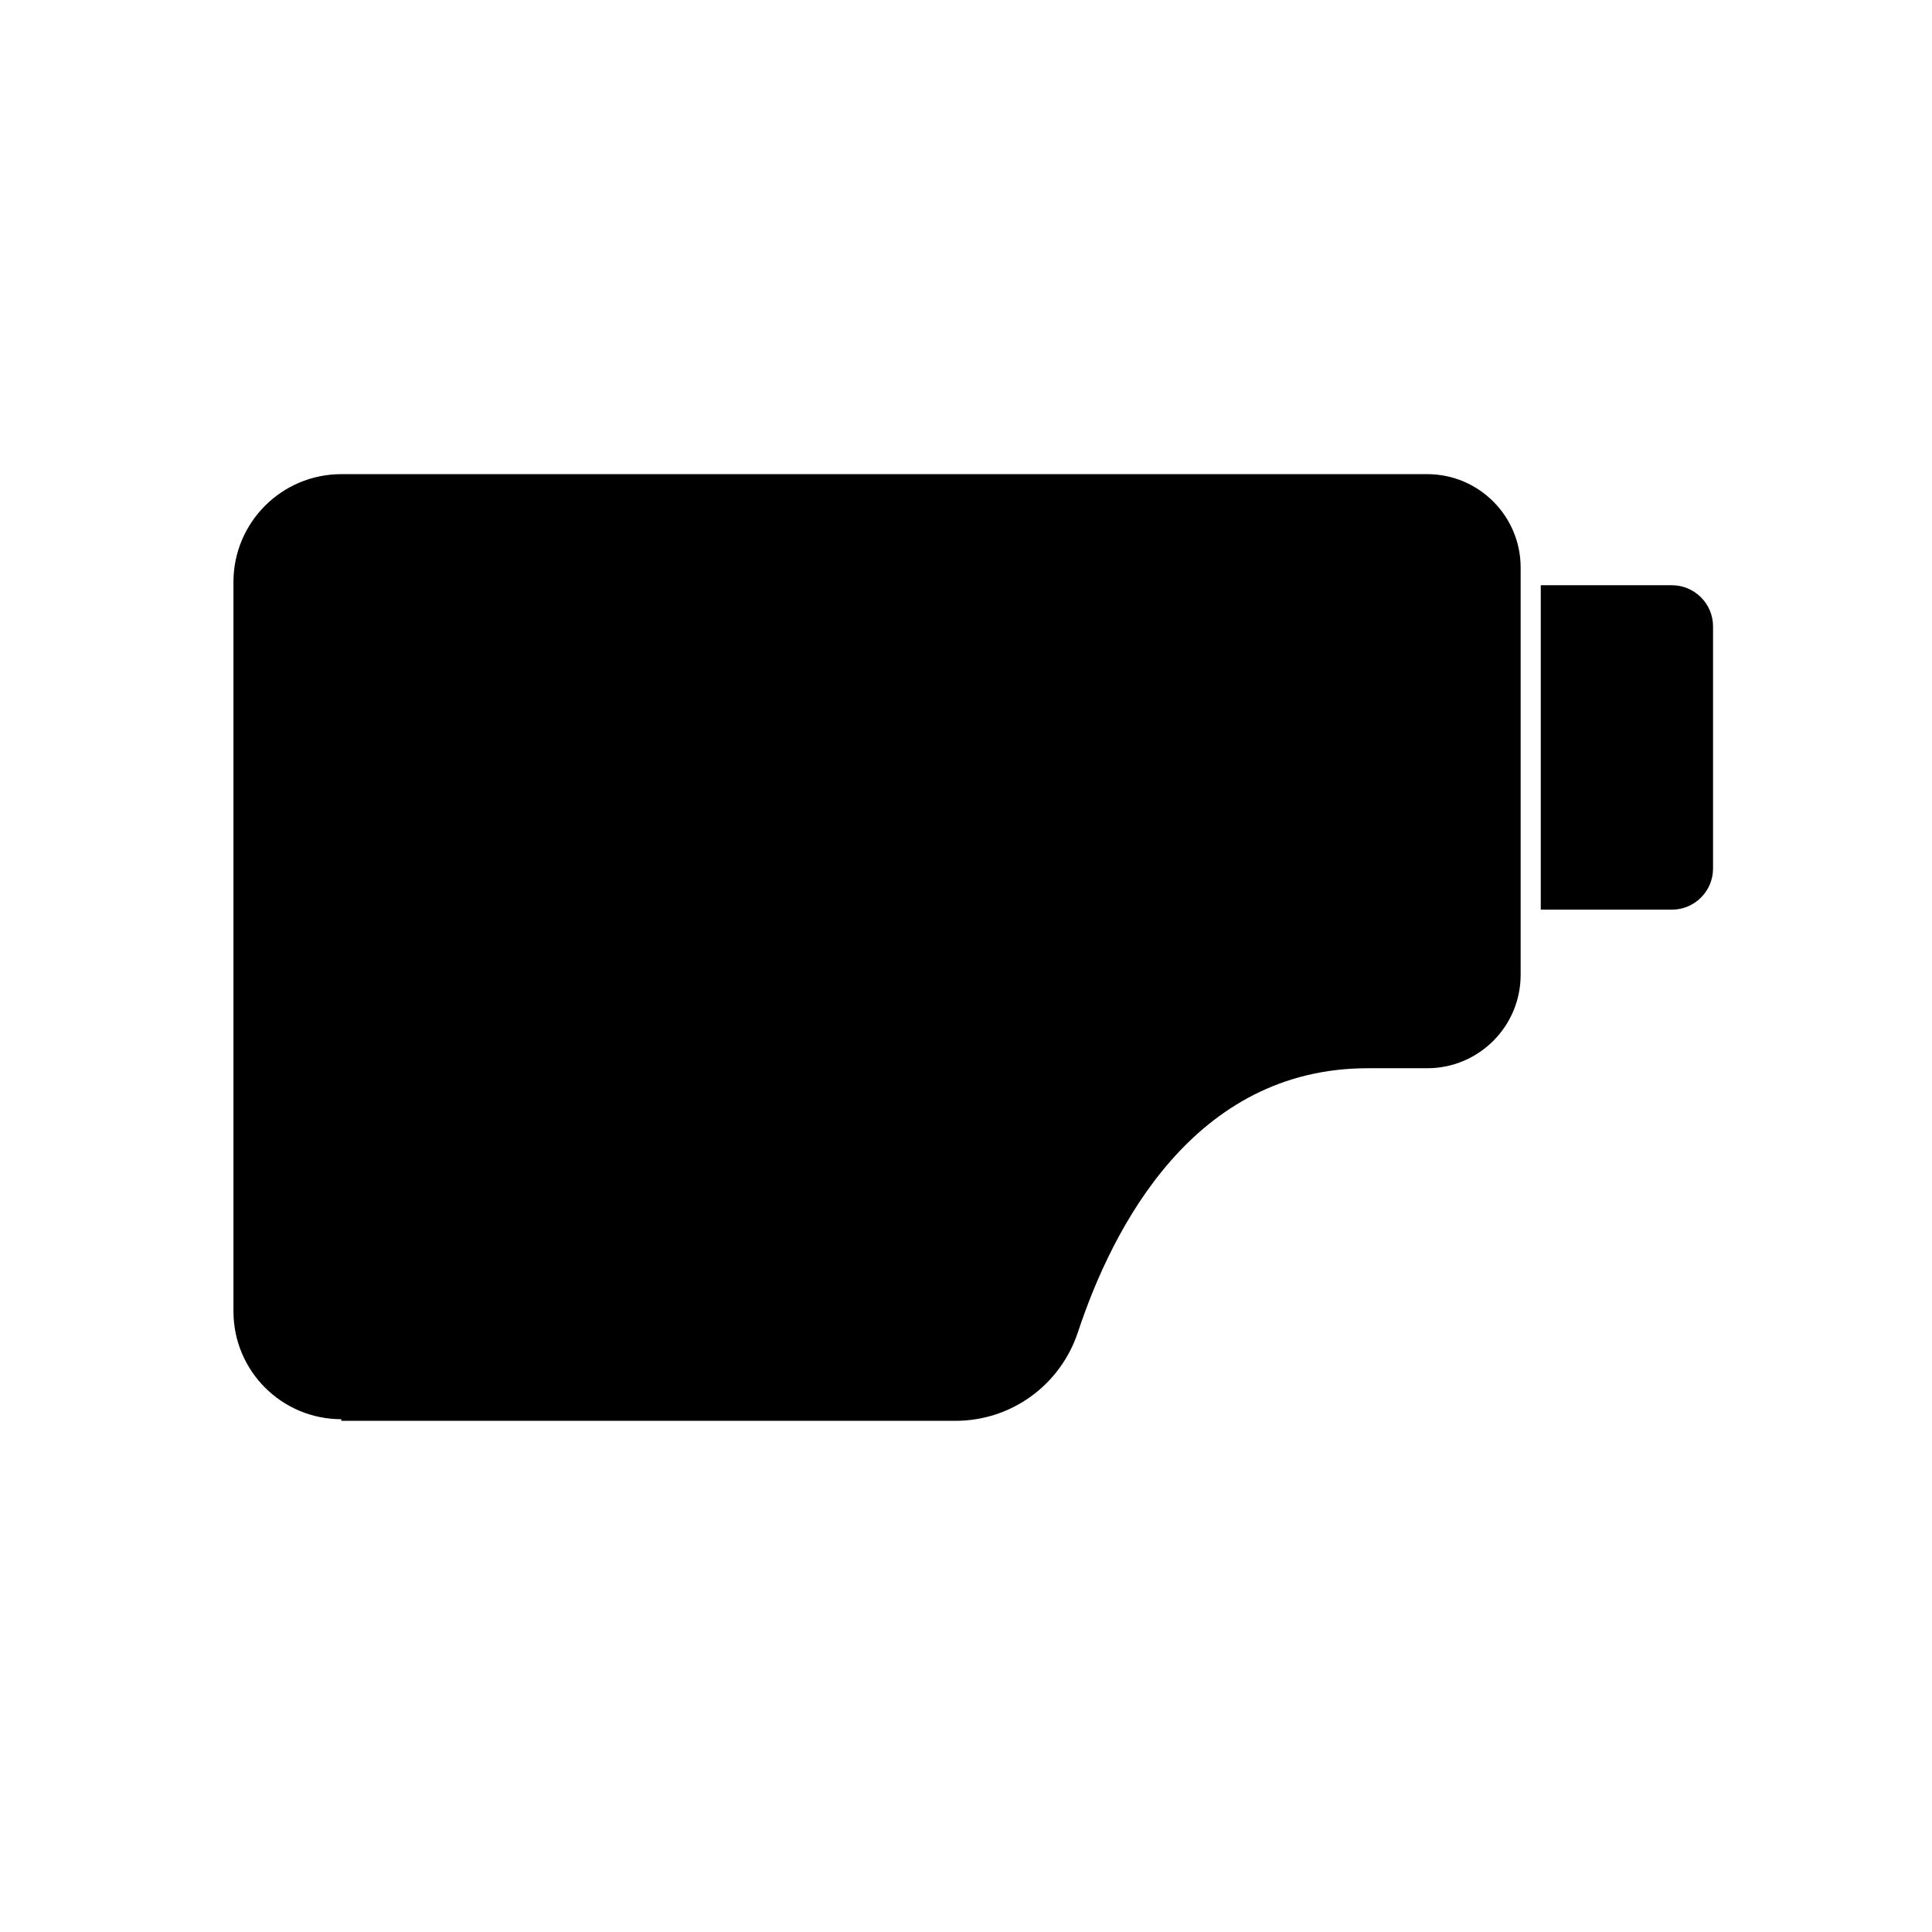
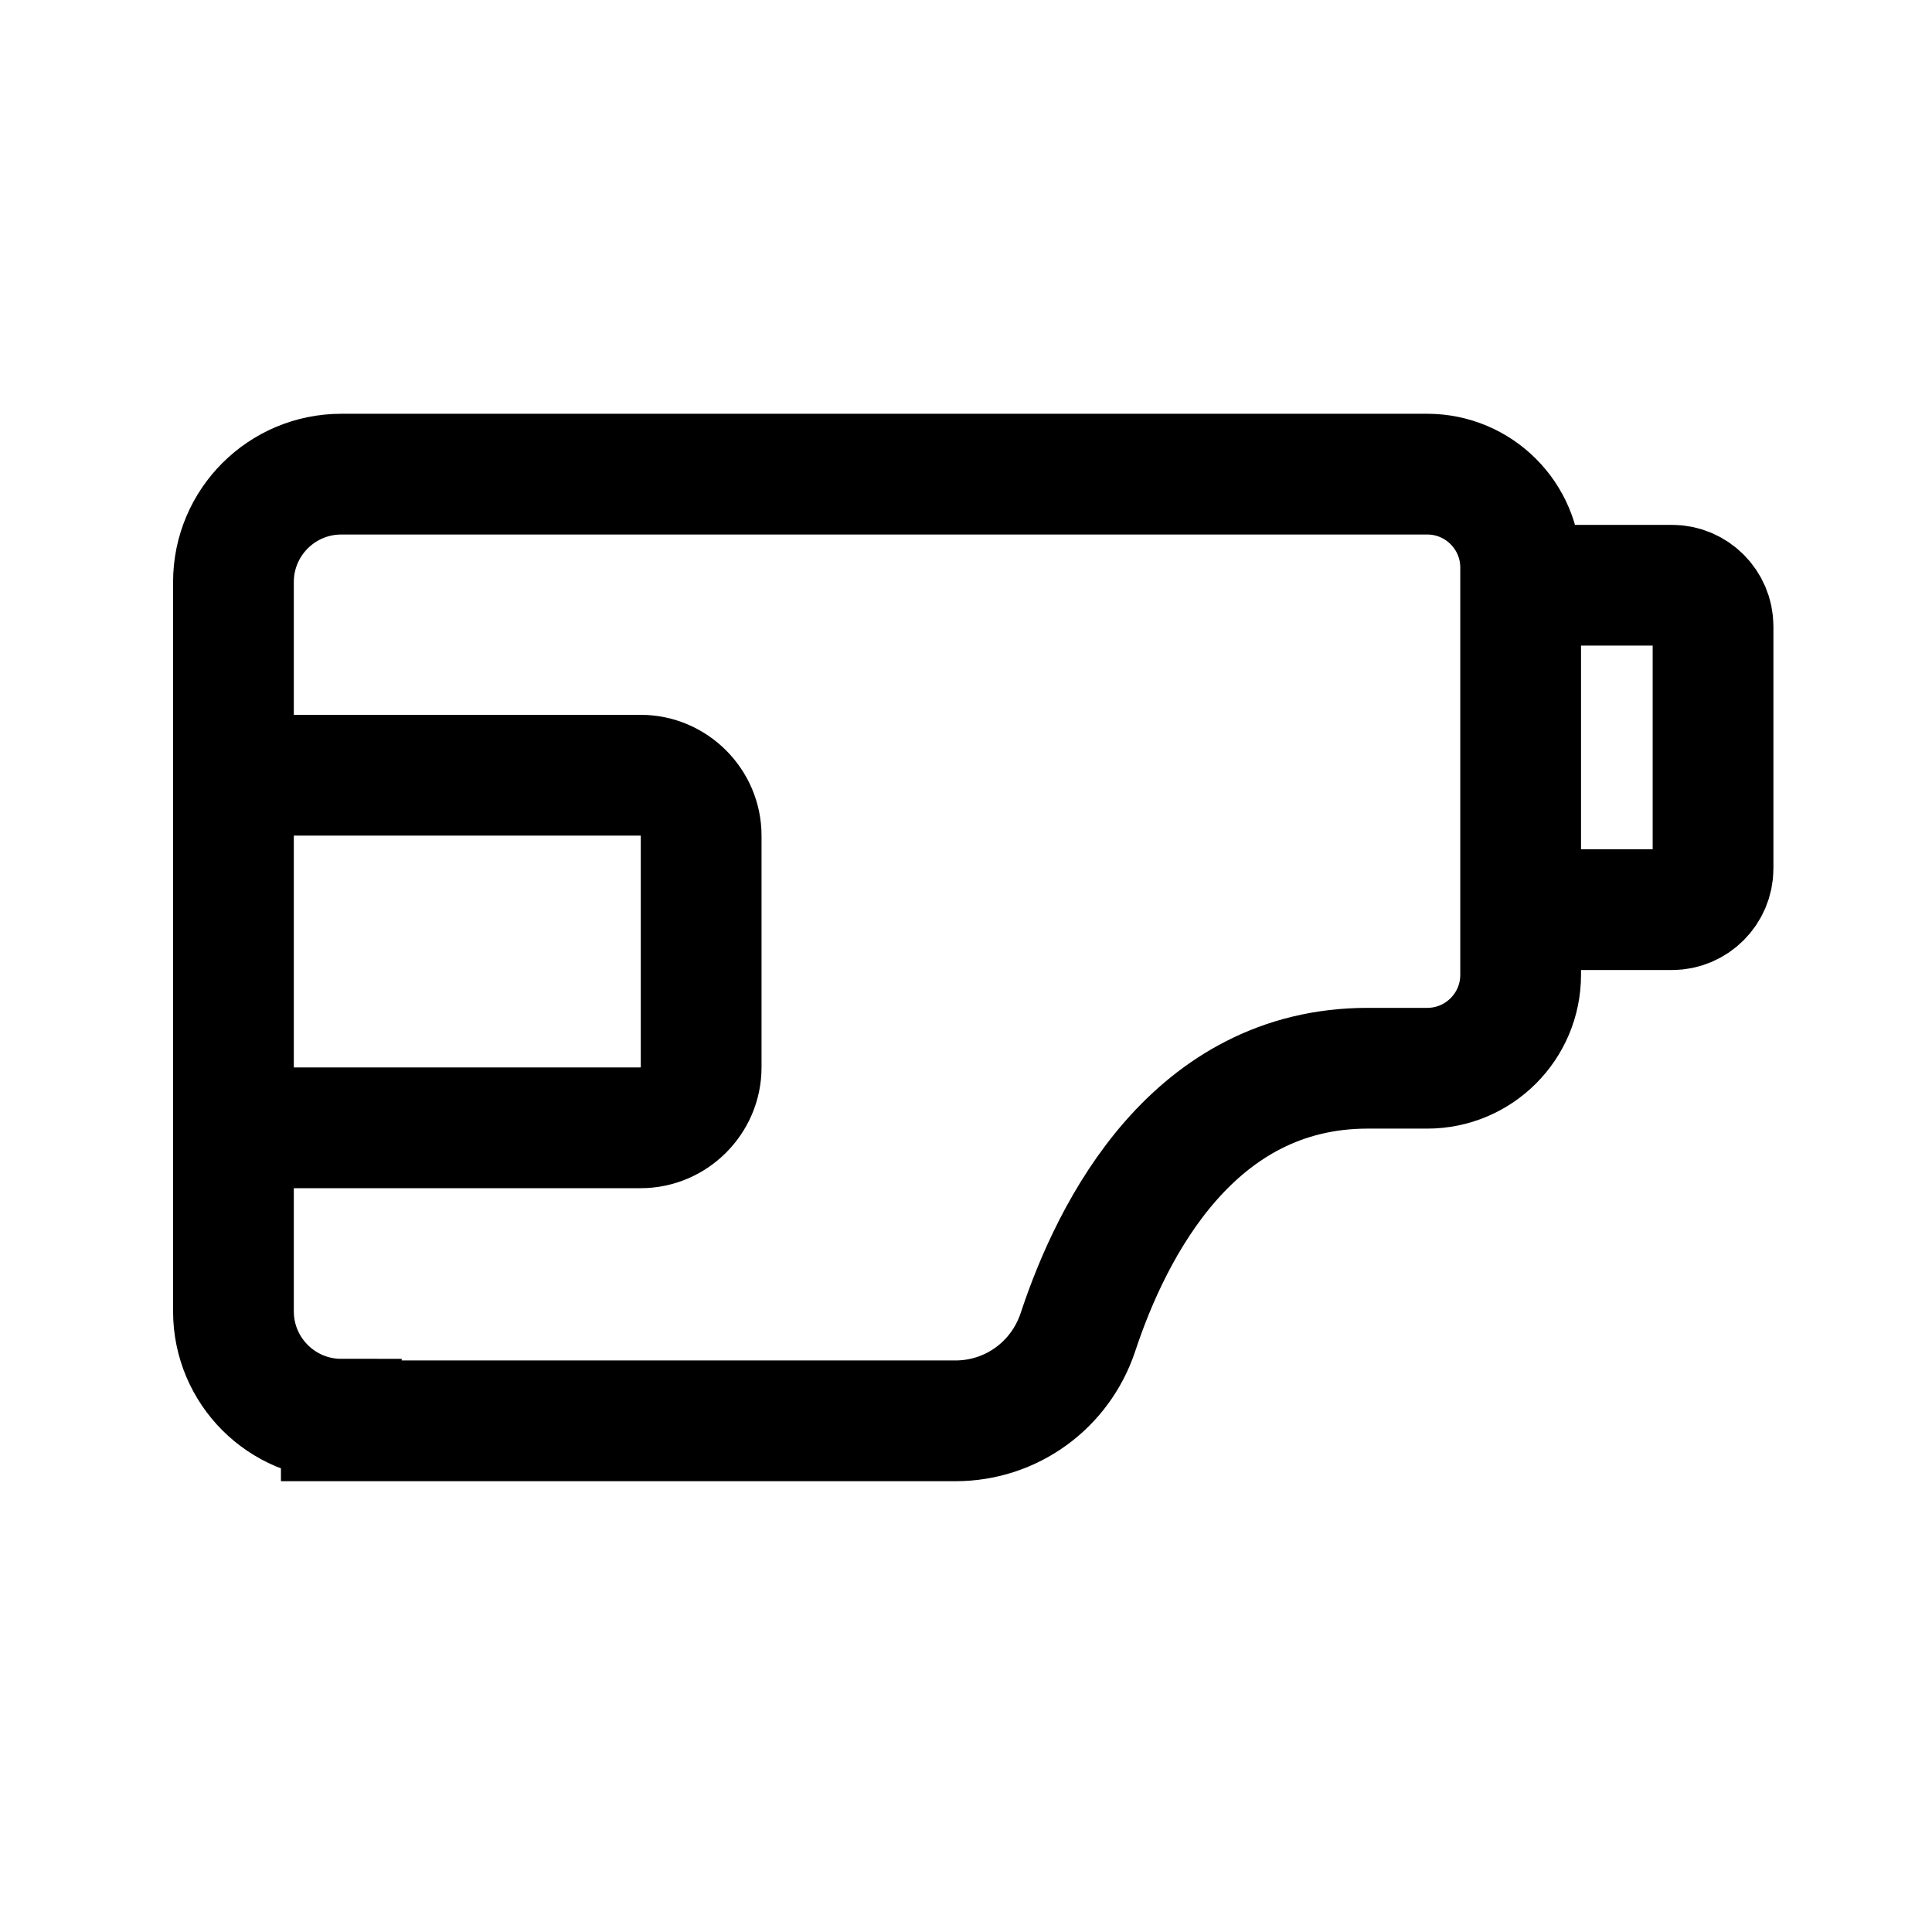
<svg xmlns="http://www.w3.org/2000/svg" id="Capa_1" viewBox="0 0 24 24">
-   <path d="M4.24,17.65h7.63c.69,0,1.3-.44,1.52-1.1.43-1.3,1.44-3.28,3.6-3.28h.74c.64,0,1.16-.52,1.16-1.16v-5.06c0-.64-.52-1.16-1.16-1.16H4.24c-.74,0-1.34.6-1.34,1.34v9.06c0,.74.6,1.34,1.34,1.34Z" stroke-miterlimit="10" />
-   <path d="M3.34,9.63h4.62c.41,0,.75.34.75.75v2.88c0,.41-.34.75-.75.75H3.34" stroke-miterlimit="10" />
-   <path d="M19.14,7.27h1.63c.28,0,.51.23.51.51v3.01c0,.28-.23.51-.51.51h-1.63" stroke-linejoin="round" />
+   <path d="M4.24,17.65h7.63c.69,0,1.3-.44,1.52-1.1.43-1.3,1.44-3.28,3.6-3.28h.74c.64,0,1.16-.52,1.16-1.16v-5.06c0-.64-.52-1.16-1.16-1.16H4.24c-.74,0-1.34.6-1.34,1.34v9.06c0,.74.6,1.34,1.34,1.34Z" stroke-miterlimit="10" fill="none" stroke="#000" stroke-width="1.5" />
+   <path d="M3.34,9.63h4.62c.41,0,.75.34.75.75v2.88c0,.41-.34.75-.75.75H3.34" stroke-miterlimit="10" fill="none" stroke="#000" stroke-width="1.5" />
+   <path d="M19.14,7.27h1.63c.28,0,.51.23.51.51v3.01c0,.28-.23.51-.51.51h-1.63" stroke-linejoin="round" fill="none" stroke="#000" stroke-width="1.5" />
</svg>
